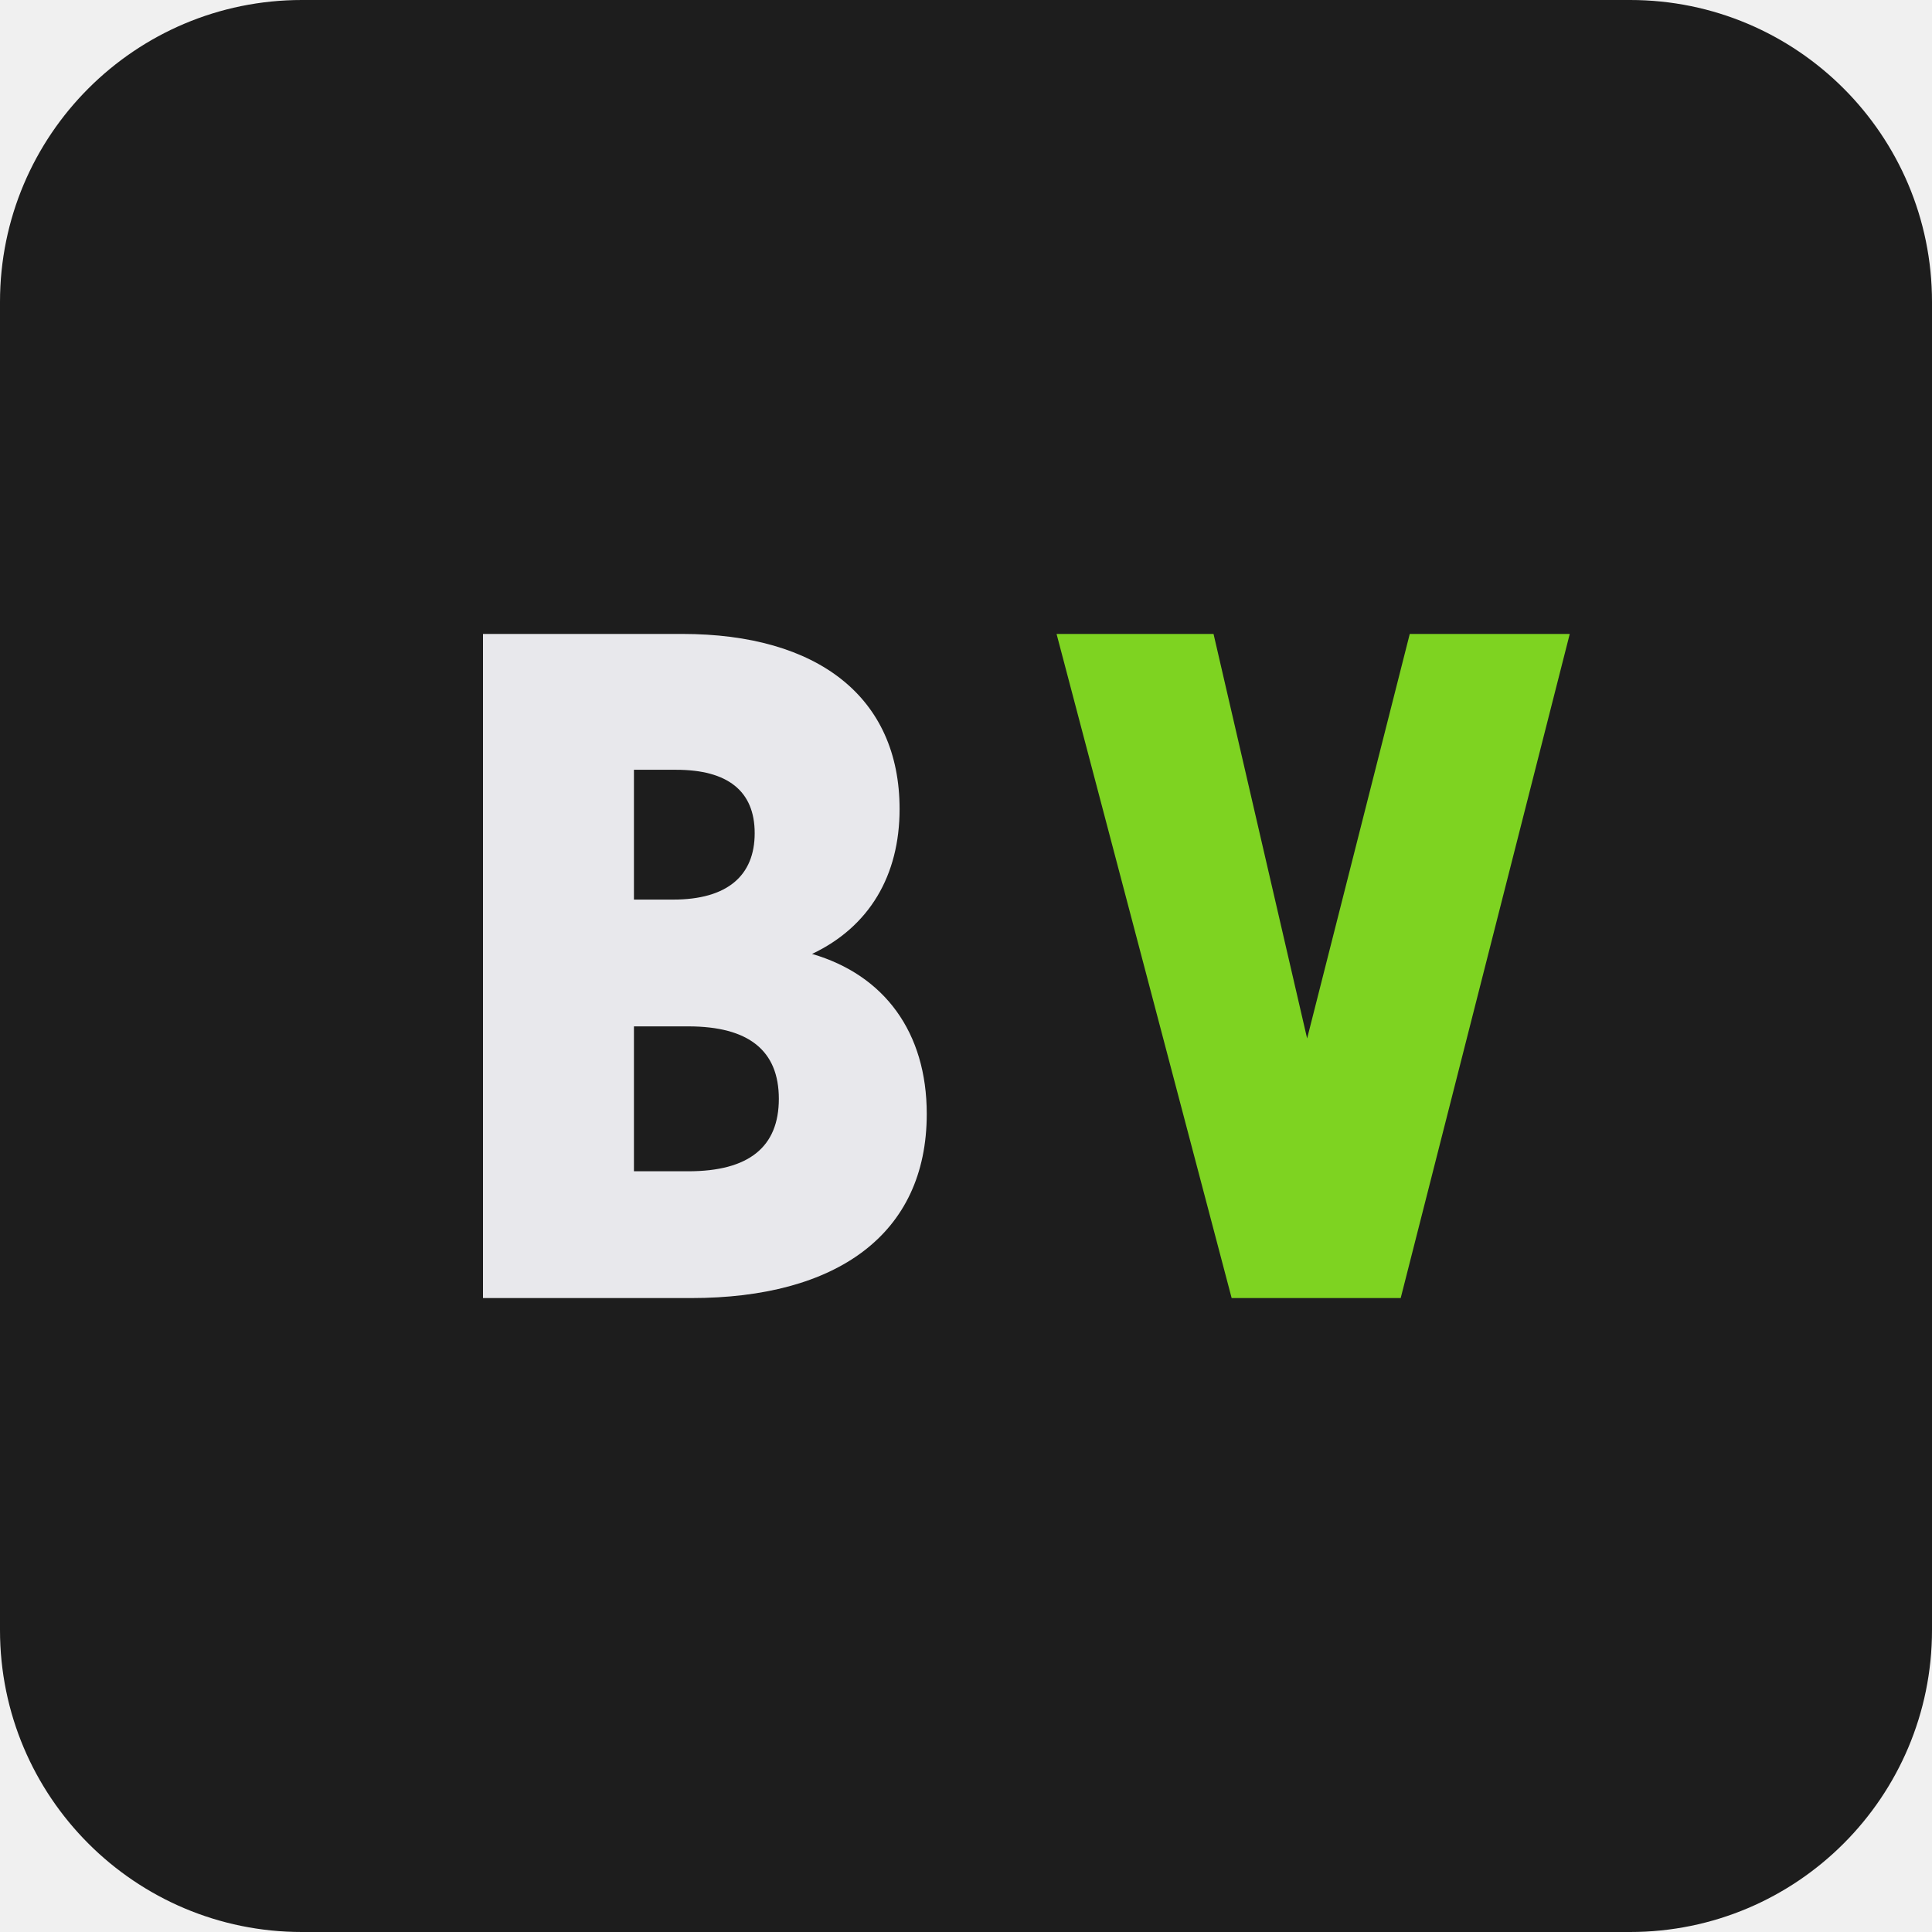
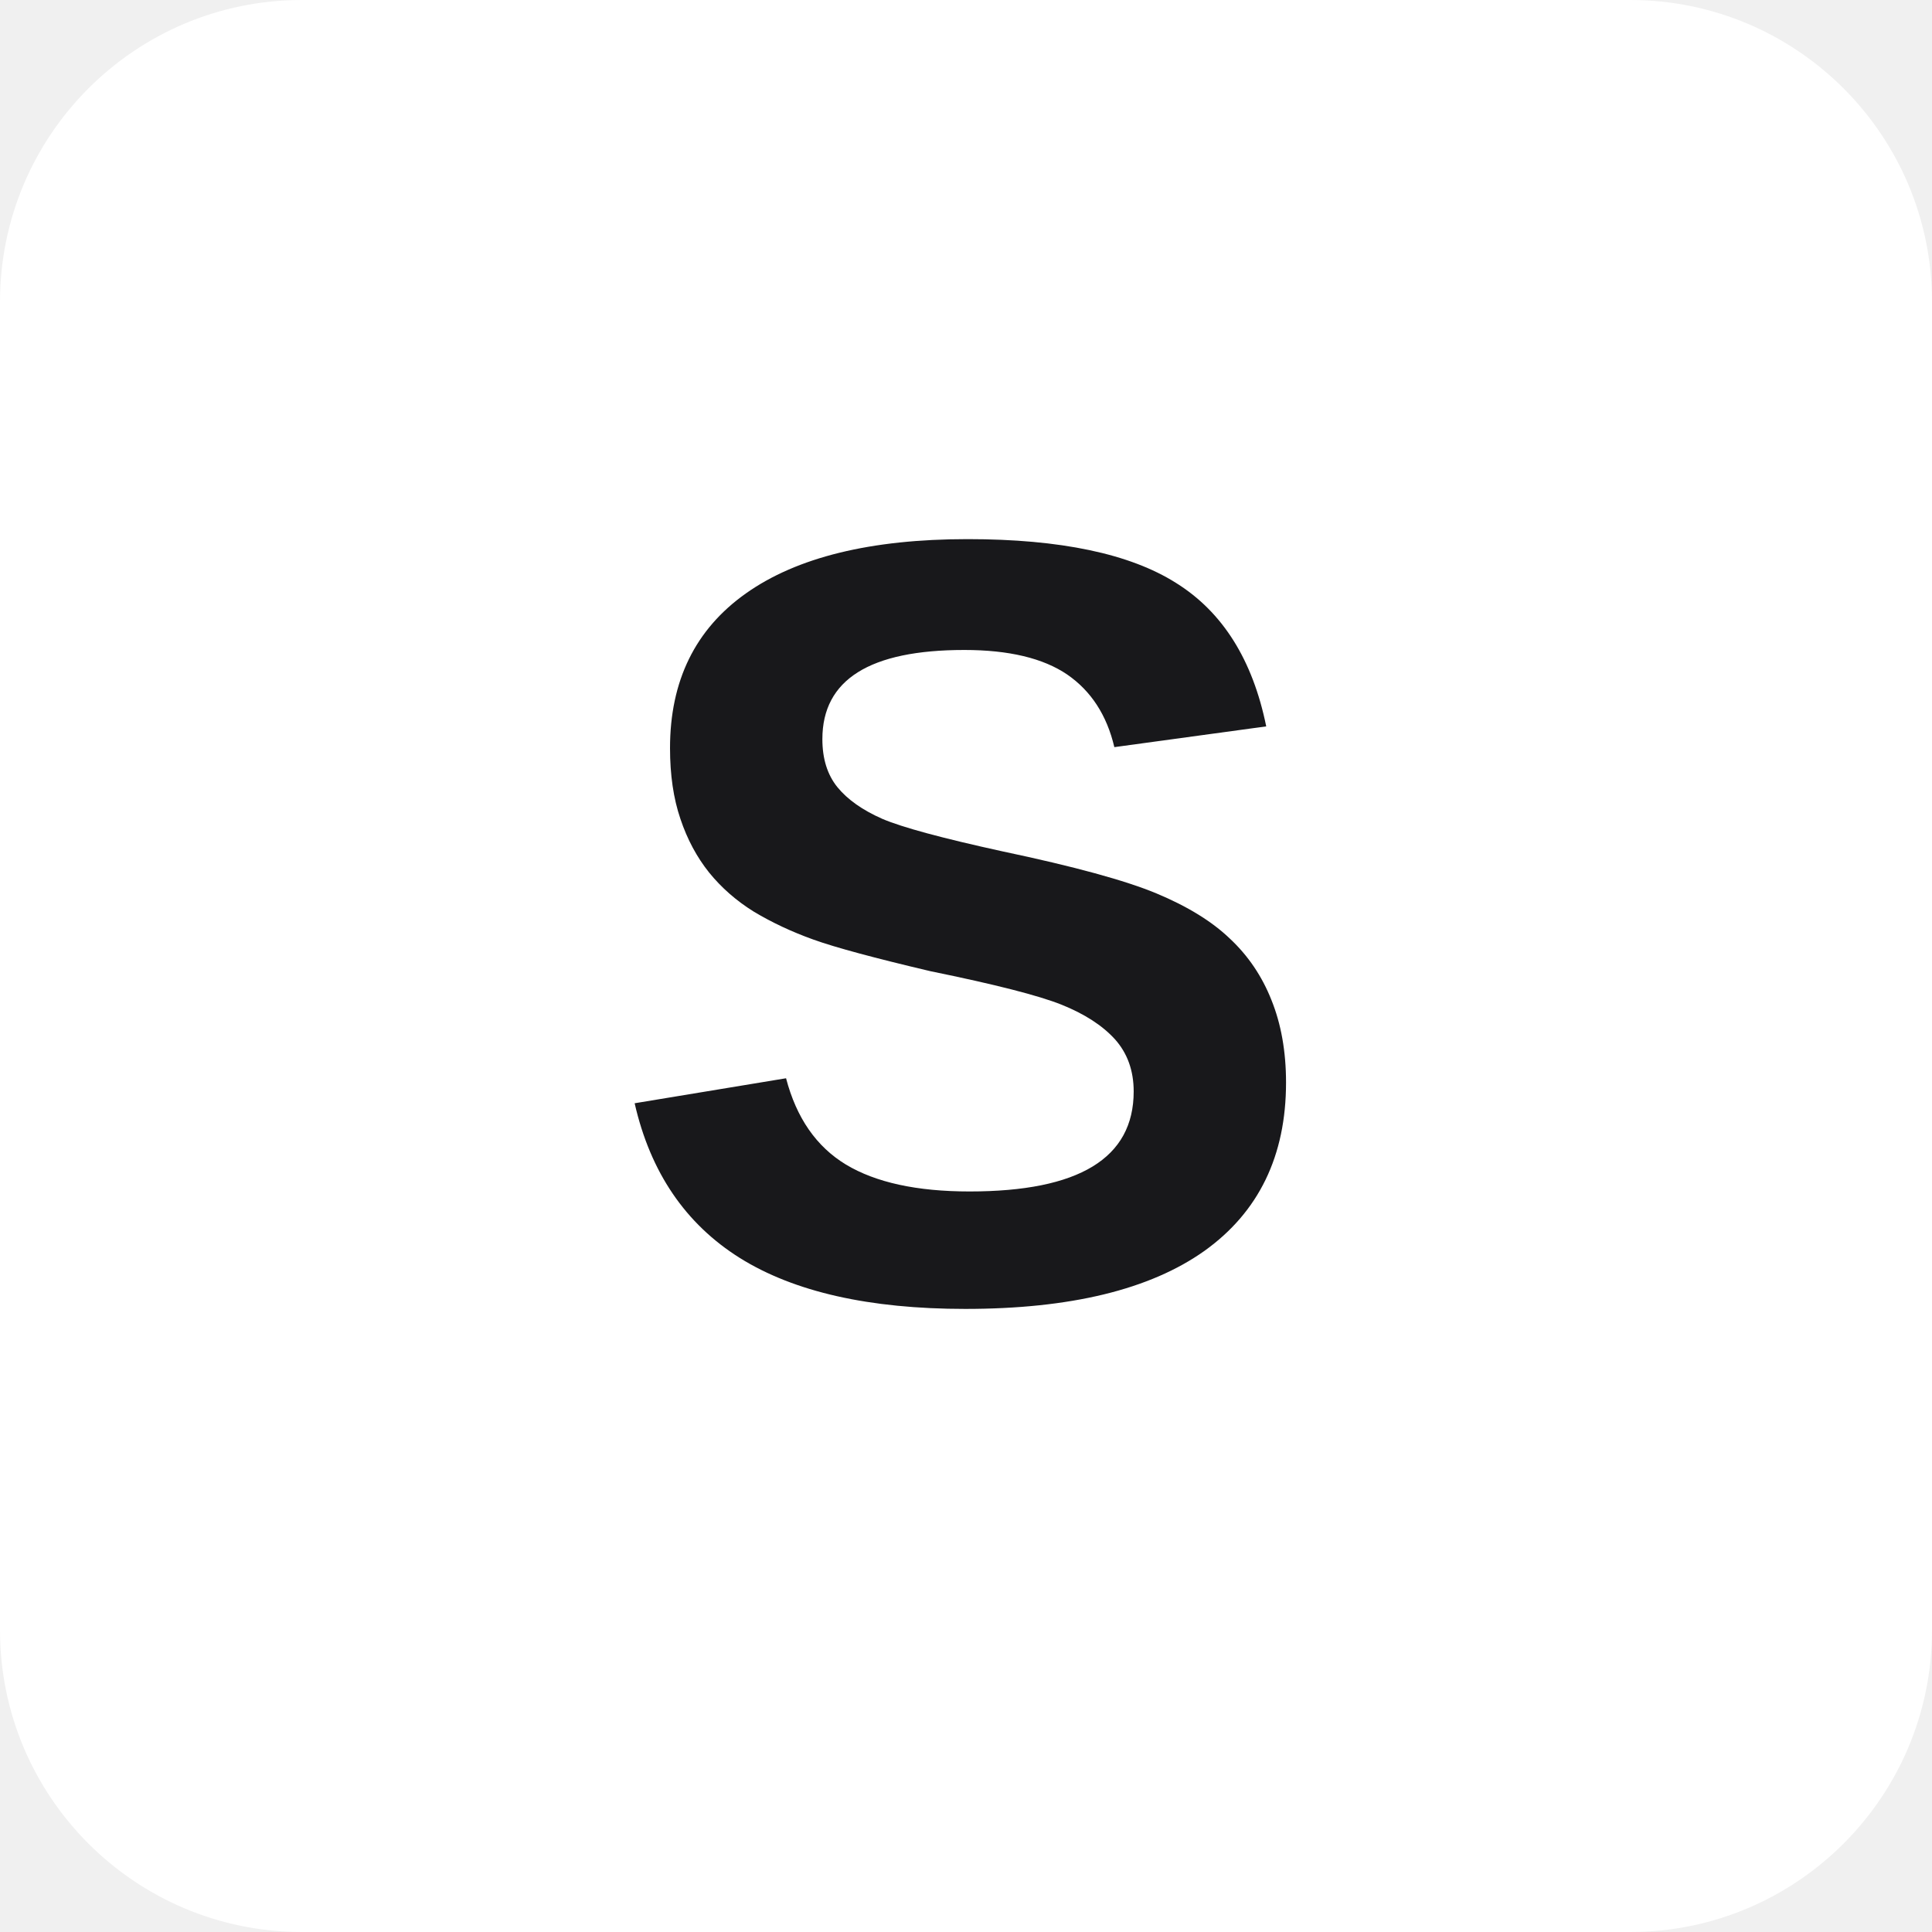
- <svg xmlns="http://www.w3.org/2000/svg" viewBox="0 0 64 64" role="img" aria-label="SW">
-   <rect width="64" height="64" rx="10" fill="#1D1D1D" />
-   <path d="M16 43V21h6.6c4.5 0 7.2 2.1 7.2 5.8 0 2.2-1 3.9-2.9 4.8 2.4.7 3.8 2.6 3.8 5.3 0 4-3 6.1-7.8 6.1H16zm5-13.2h1.3c1.8 0 2.7-.8 2.7-2.2 0-1.4-.9-2.1-2.6-2.1H21v4.3zm0 9h1.8c2 0 3-.8 3-2.4s-1-2.4-3-2.4H21v4.8z" fill="#E8E8EC" />
-   <path d="M35 21h5.2l3.1 13.4L46.7 21H52l-5.6 22h-5.6L35 21z" fill="#7ED321" />
+ <svg xmlns="http://www.w3.org/2000/svg" viewBox="0 0 64 64" role="img" aria-label="S">
+   <rect width="64" height="64" rx="10" fill="#FFFFFF" />
+   <text x="32" y="43" text-anchor="middle" font-family="Arial, Helvetica, sans-serif" font-size="36" font-weight="900" letter-spacing="0" fill="#18181B">
+     S
+   </text>
</svg>
